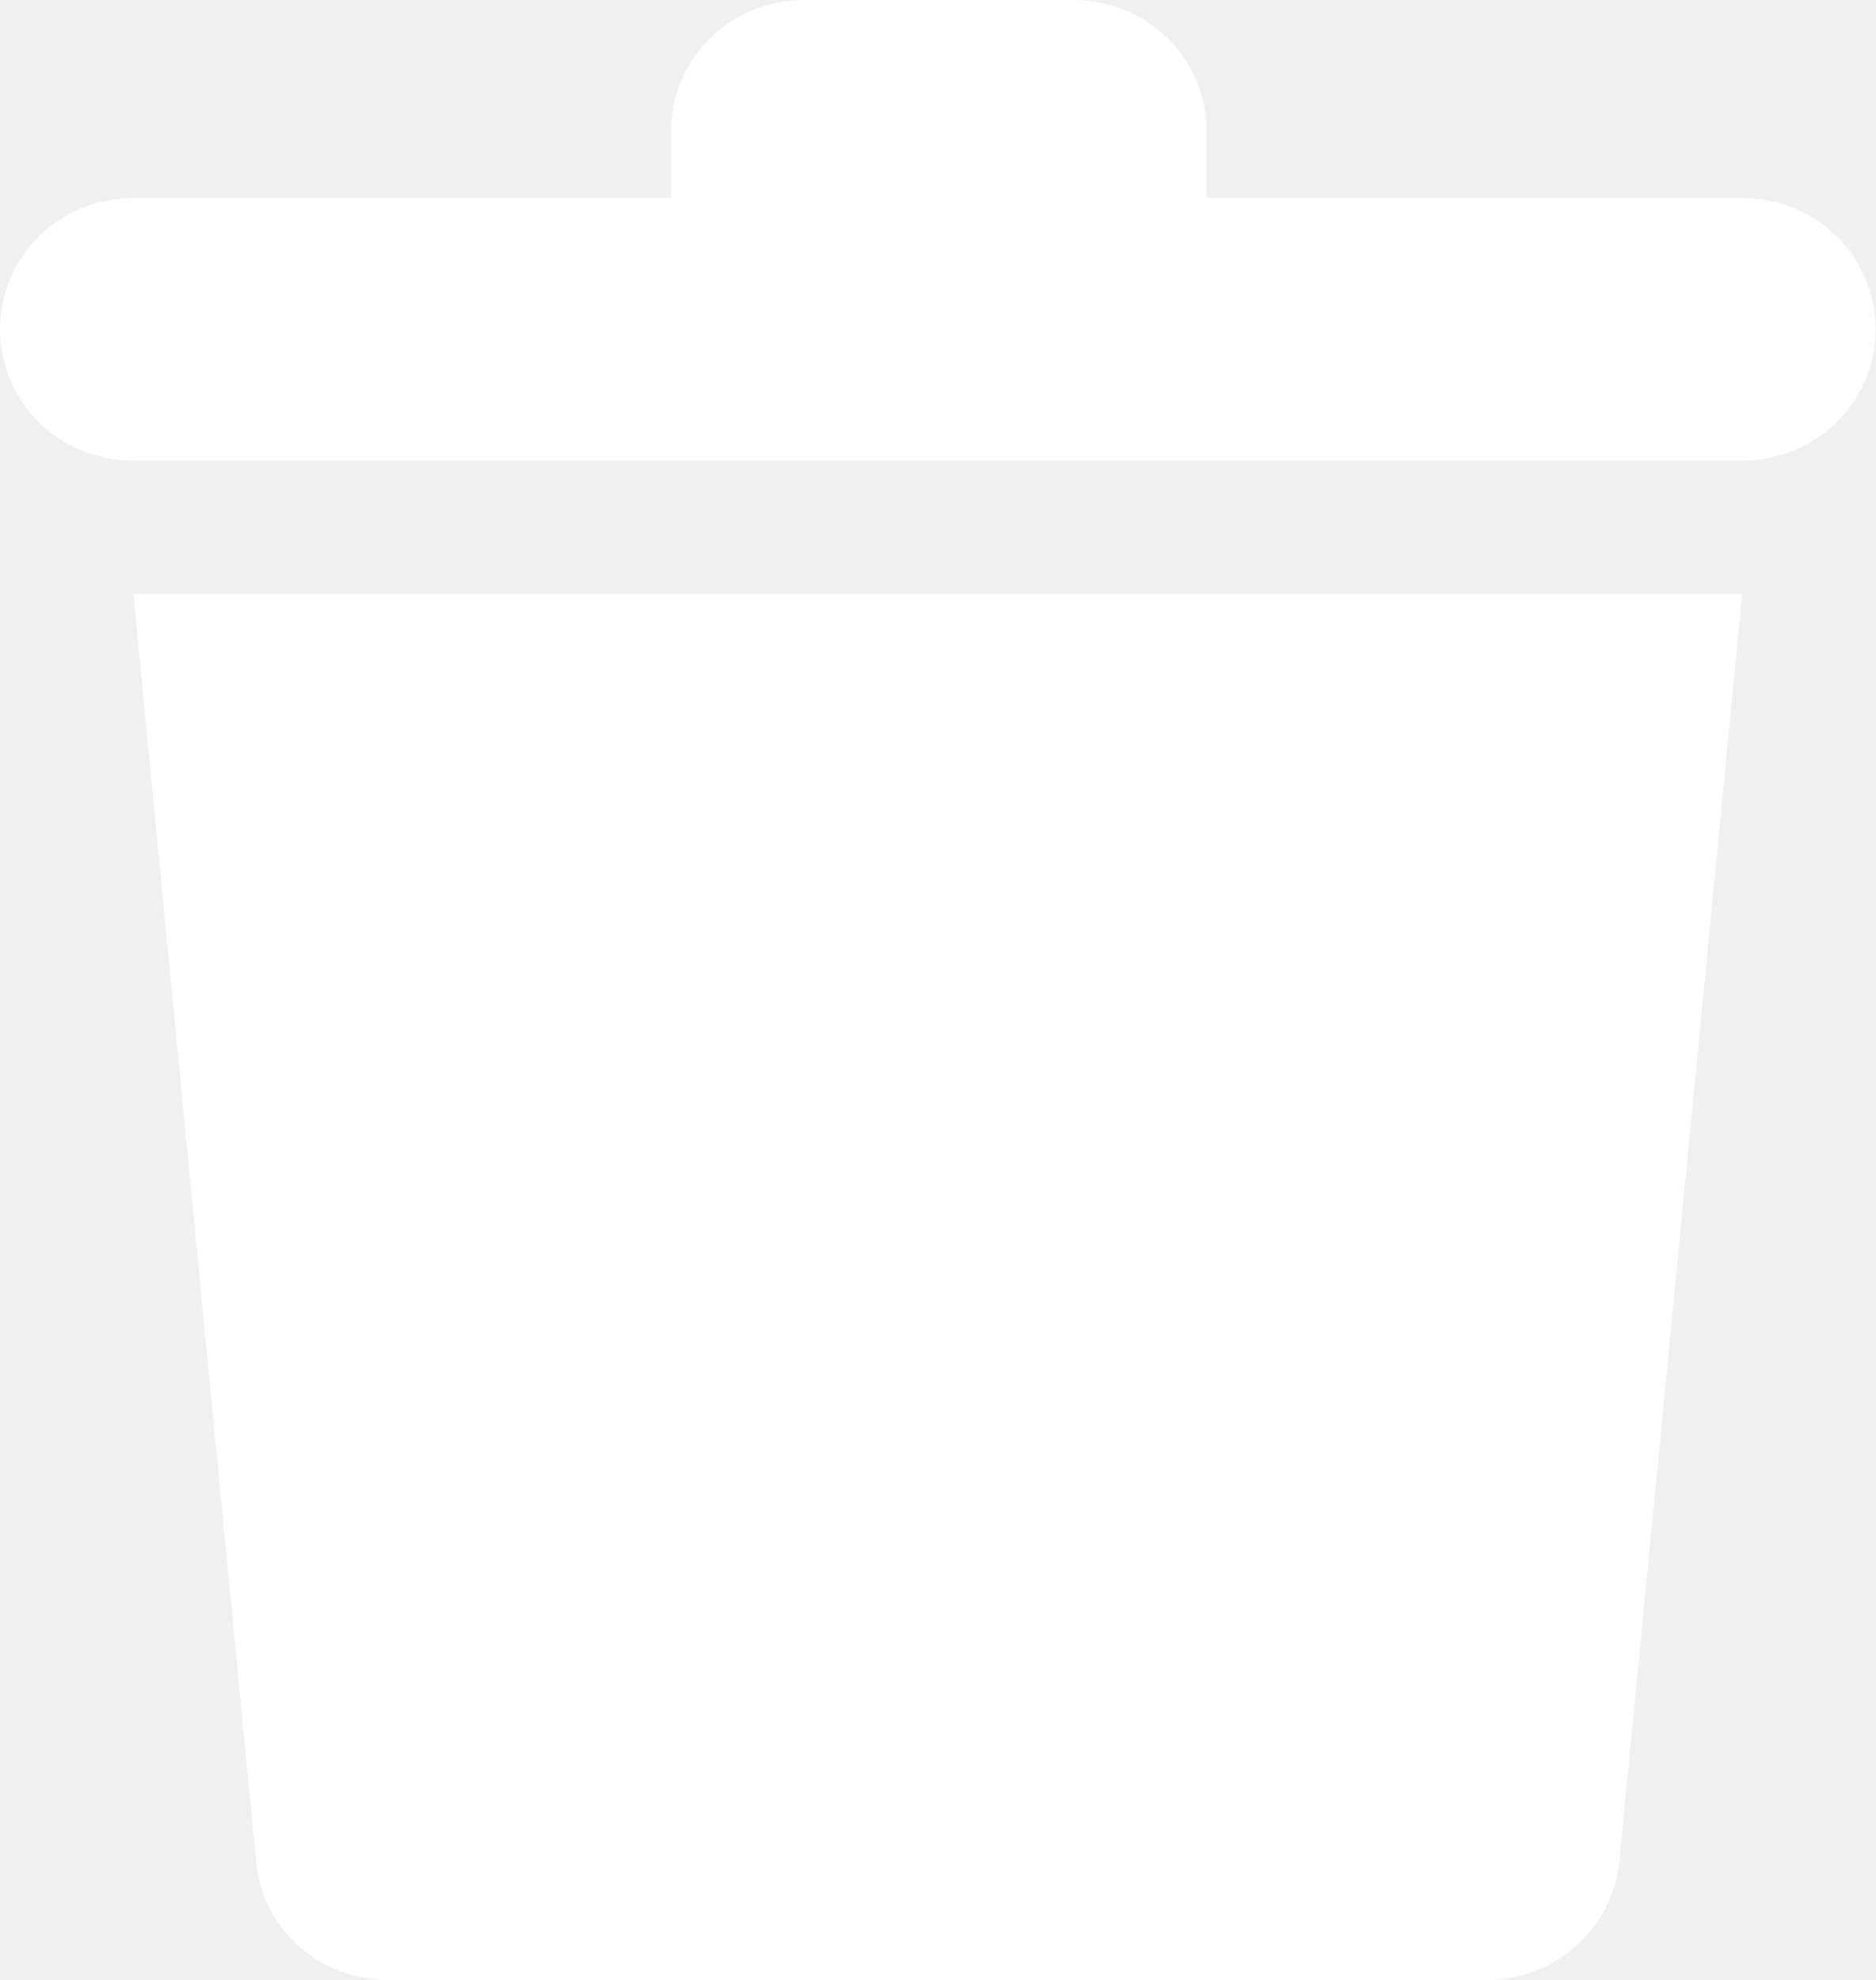
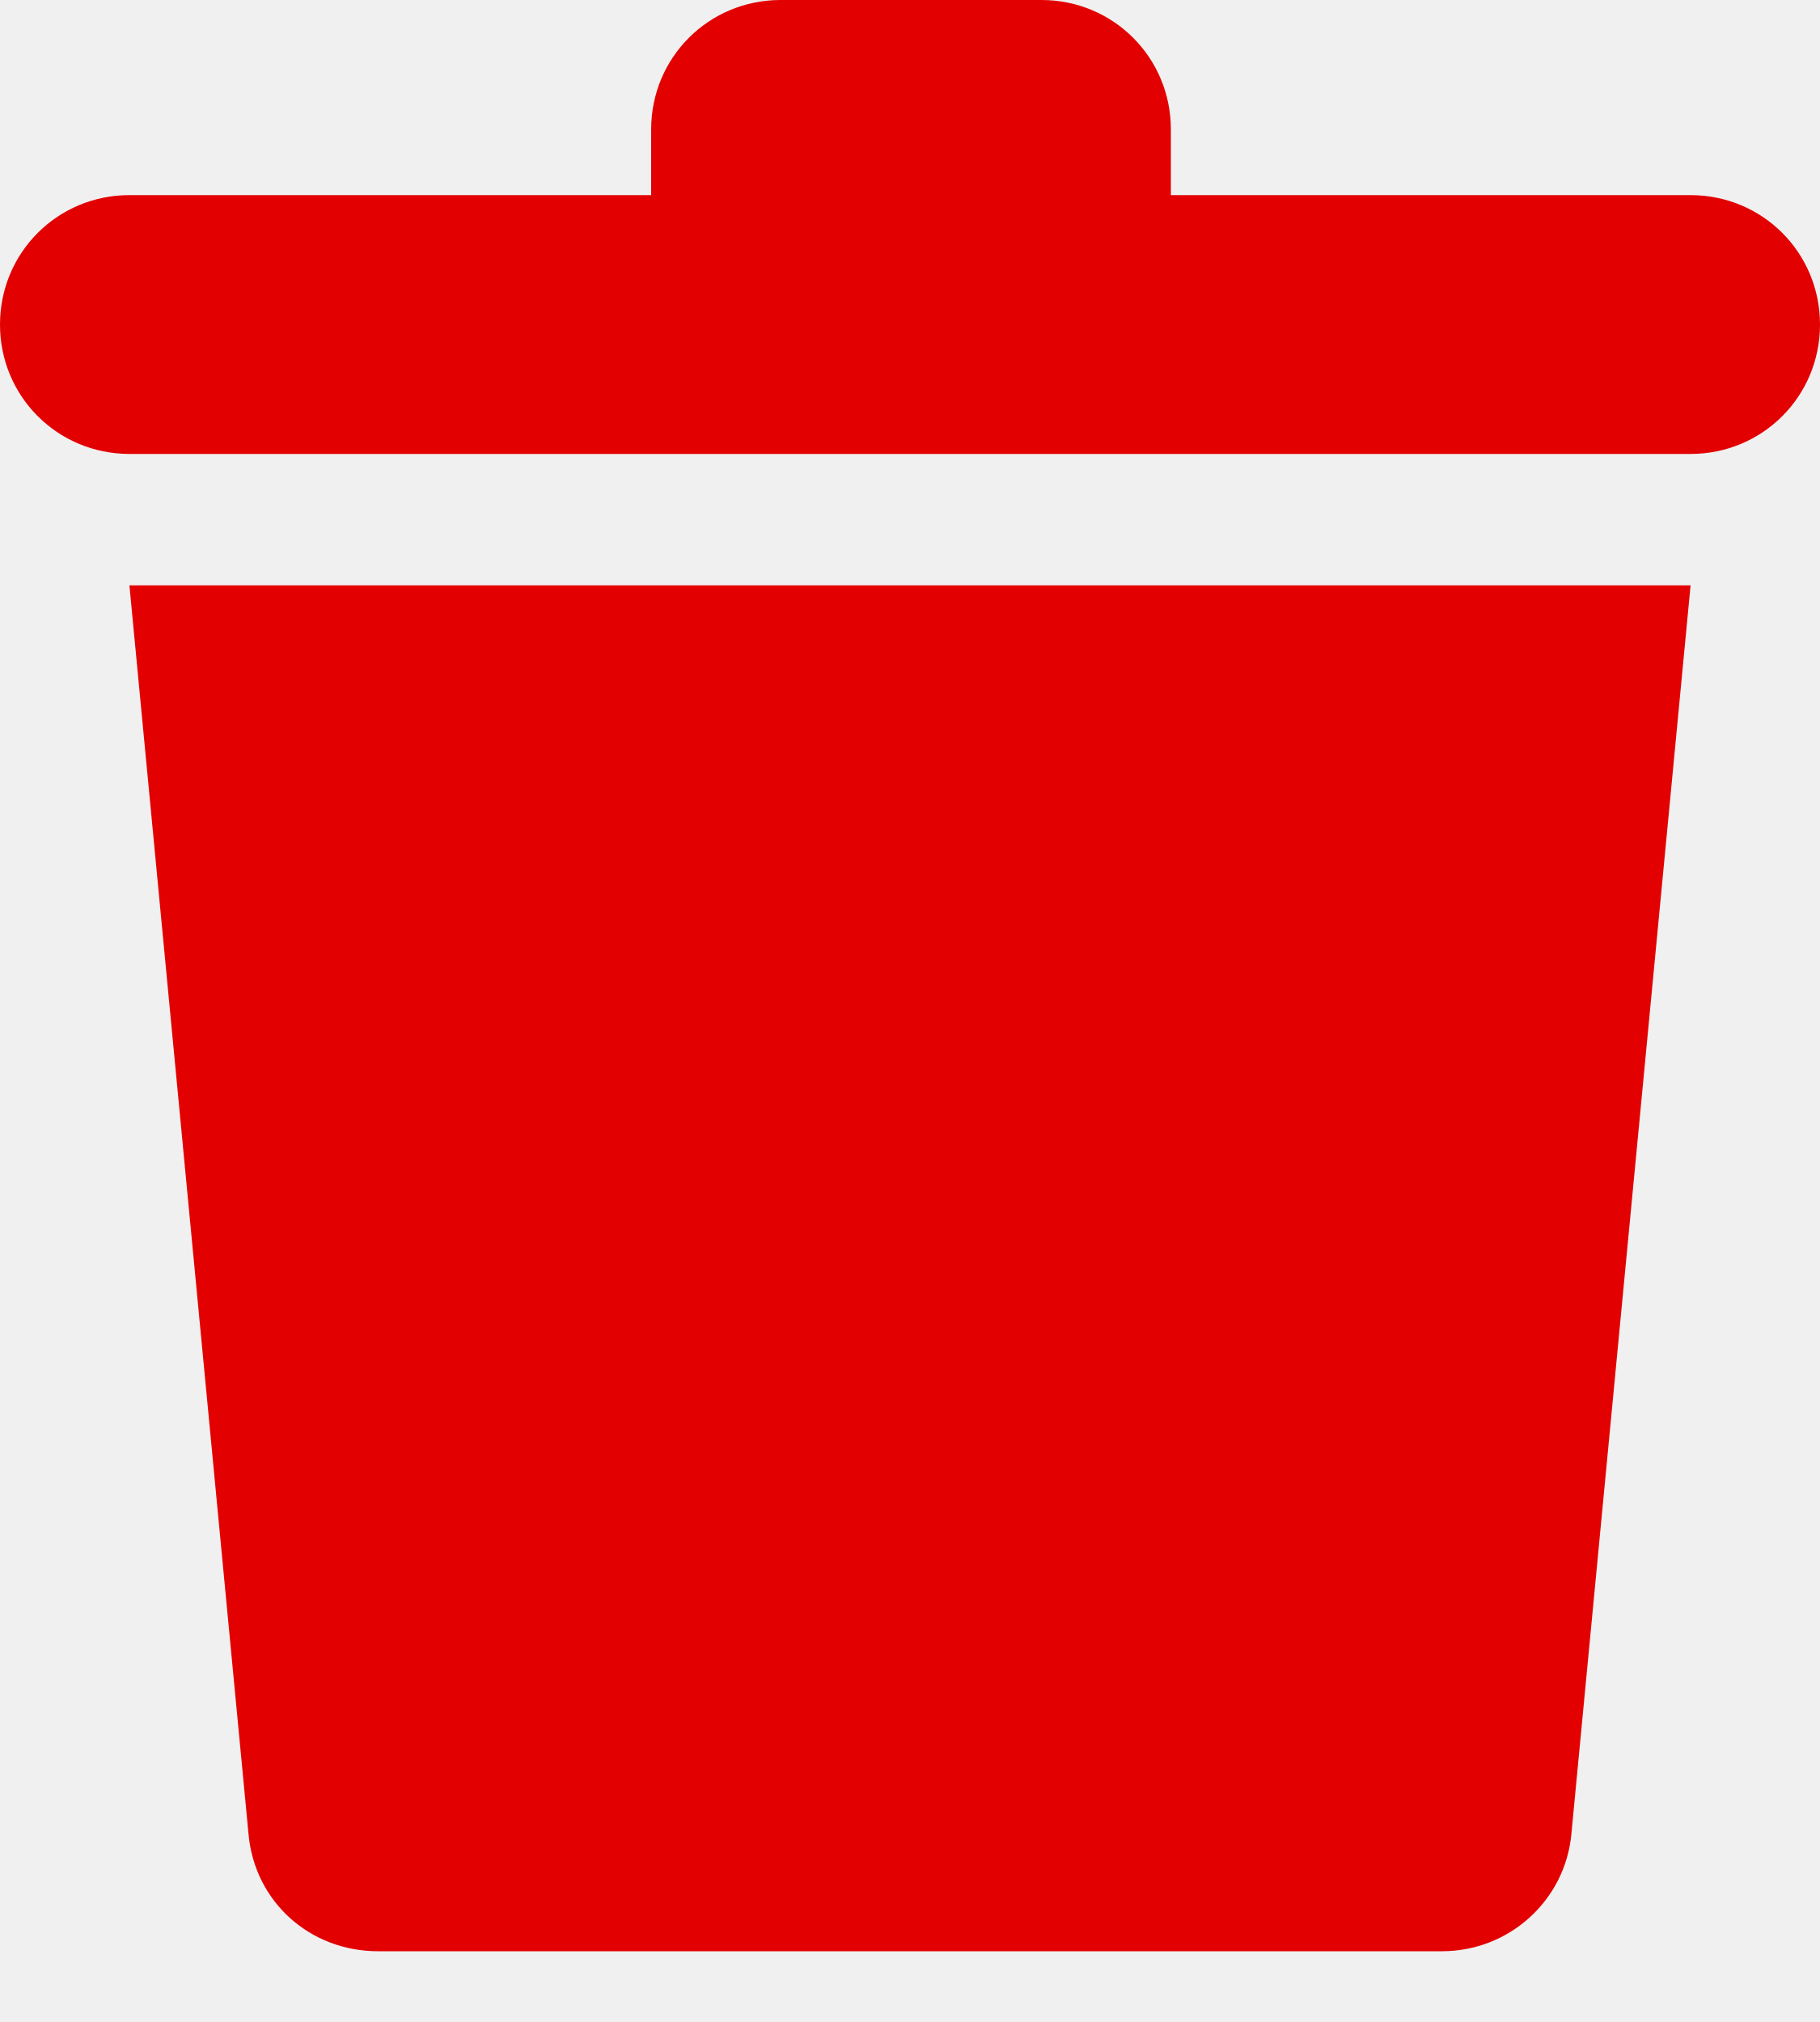
- <svg xmlns="http://www.w3.org/2000/svg" width="18" height="19" viewBox="0 0 18 19" fill="none">
-   <path d="M2.458 17.86C2.519 18.52 3.067 19 3.738 19H14.261C14.932 19 15.48 18.5 15.541 17.86L16.72 5.7H1.28L2.458 17.86Z" fill="white" />
-   <path d="M16.72 1.9H11.58V1.26C11.58 0.56 11.011 0 10.3 0H7.72C7.009 0 6.44 0.56 6.44 1.26V1.9H1.28C0.569 1.9 0 2.46 0 3.16C0 3.86 0.569 4.42 1.28 4.42H16.72C17.431 4.42 18 3.86 18 3.16C18 2.46 17.431 1.9 16.72 1.9Z" fill="white" />
+ <svg xmlns="http://www.w3.org/2000/svg" width="18" height="20" viewBox="0 0 18 20" fill="none">
+   <path d="M2.458 18.142C2.519 18.813 3.067 19.3 3.738 19.3H14.261C14.932 19.3 15.48 18.792 15.541 18.142L16.72 5.79H1.28L2.458 18.142Z" fill="#E30000" />
+   <path d="M16.72 1.93H11.58V1.28C11.58 0.569 11.011 0 10.3 0H7.72C7.009 0 6.44 0.569 6.44 1.28V1.93H1.28C0.569 1.93 0 2.499 0 3.21C0 3.921 0.569 4.49 1.28 4.49H16.72C17.431 4.49 18 3.921 18 3.21C18 2.499 17.431 1.93 16.72 1.93Z" fill="#E30000" />
</svg>
